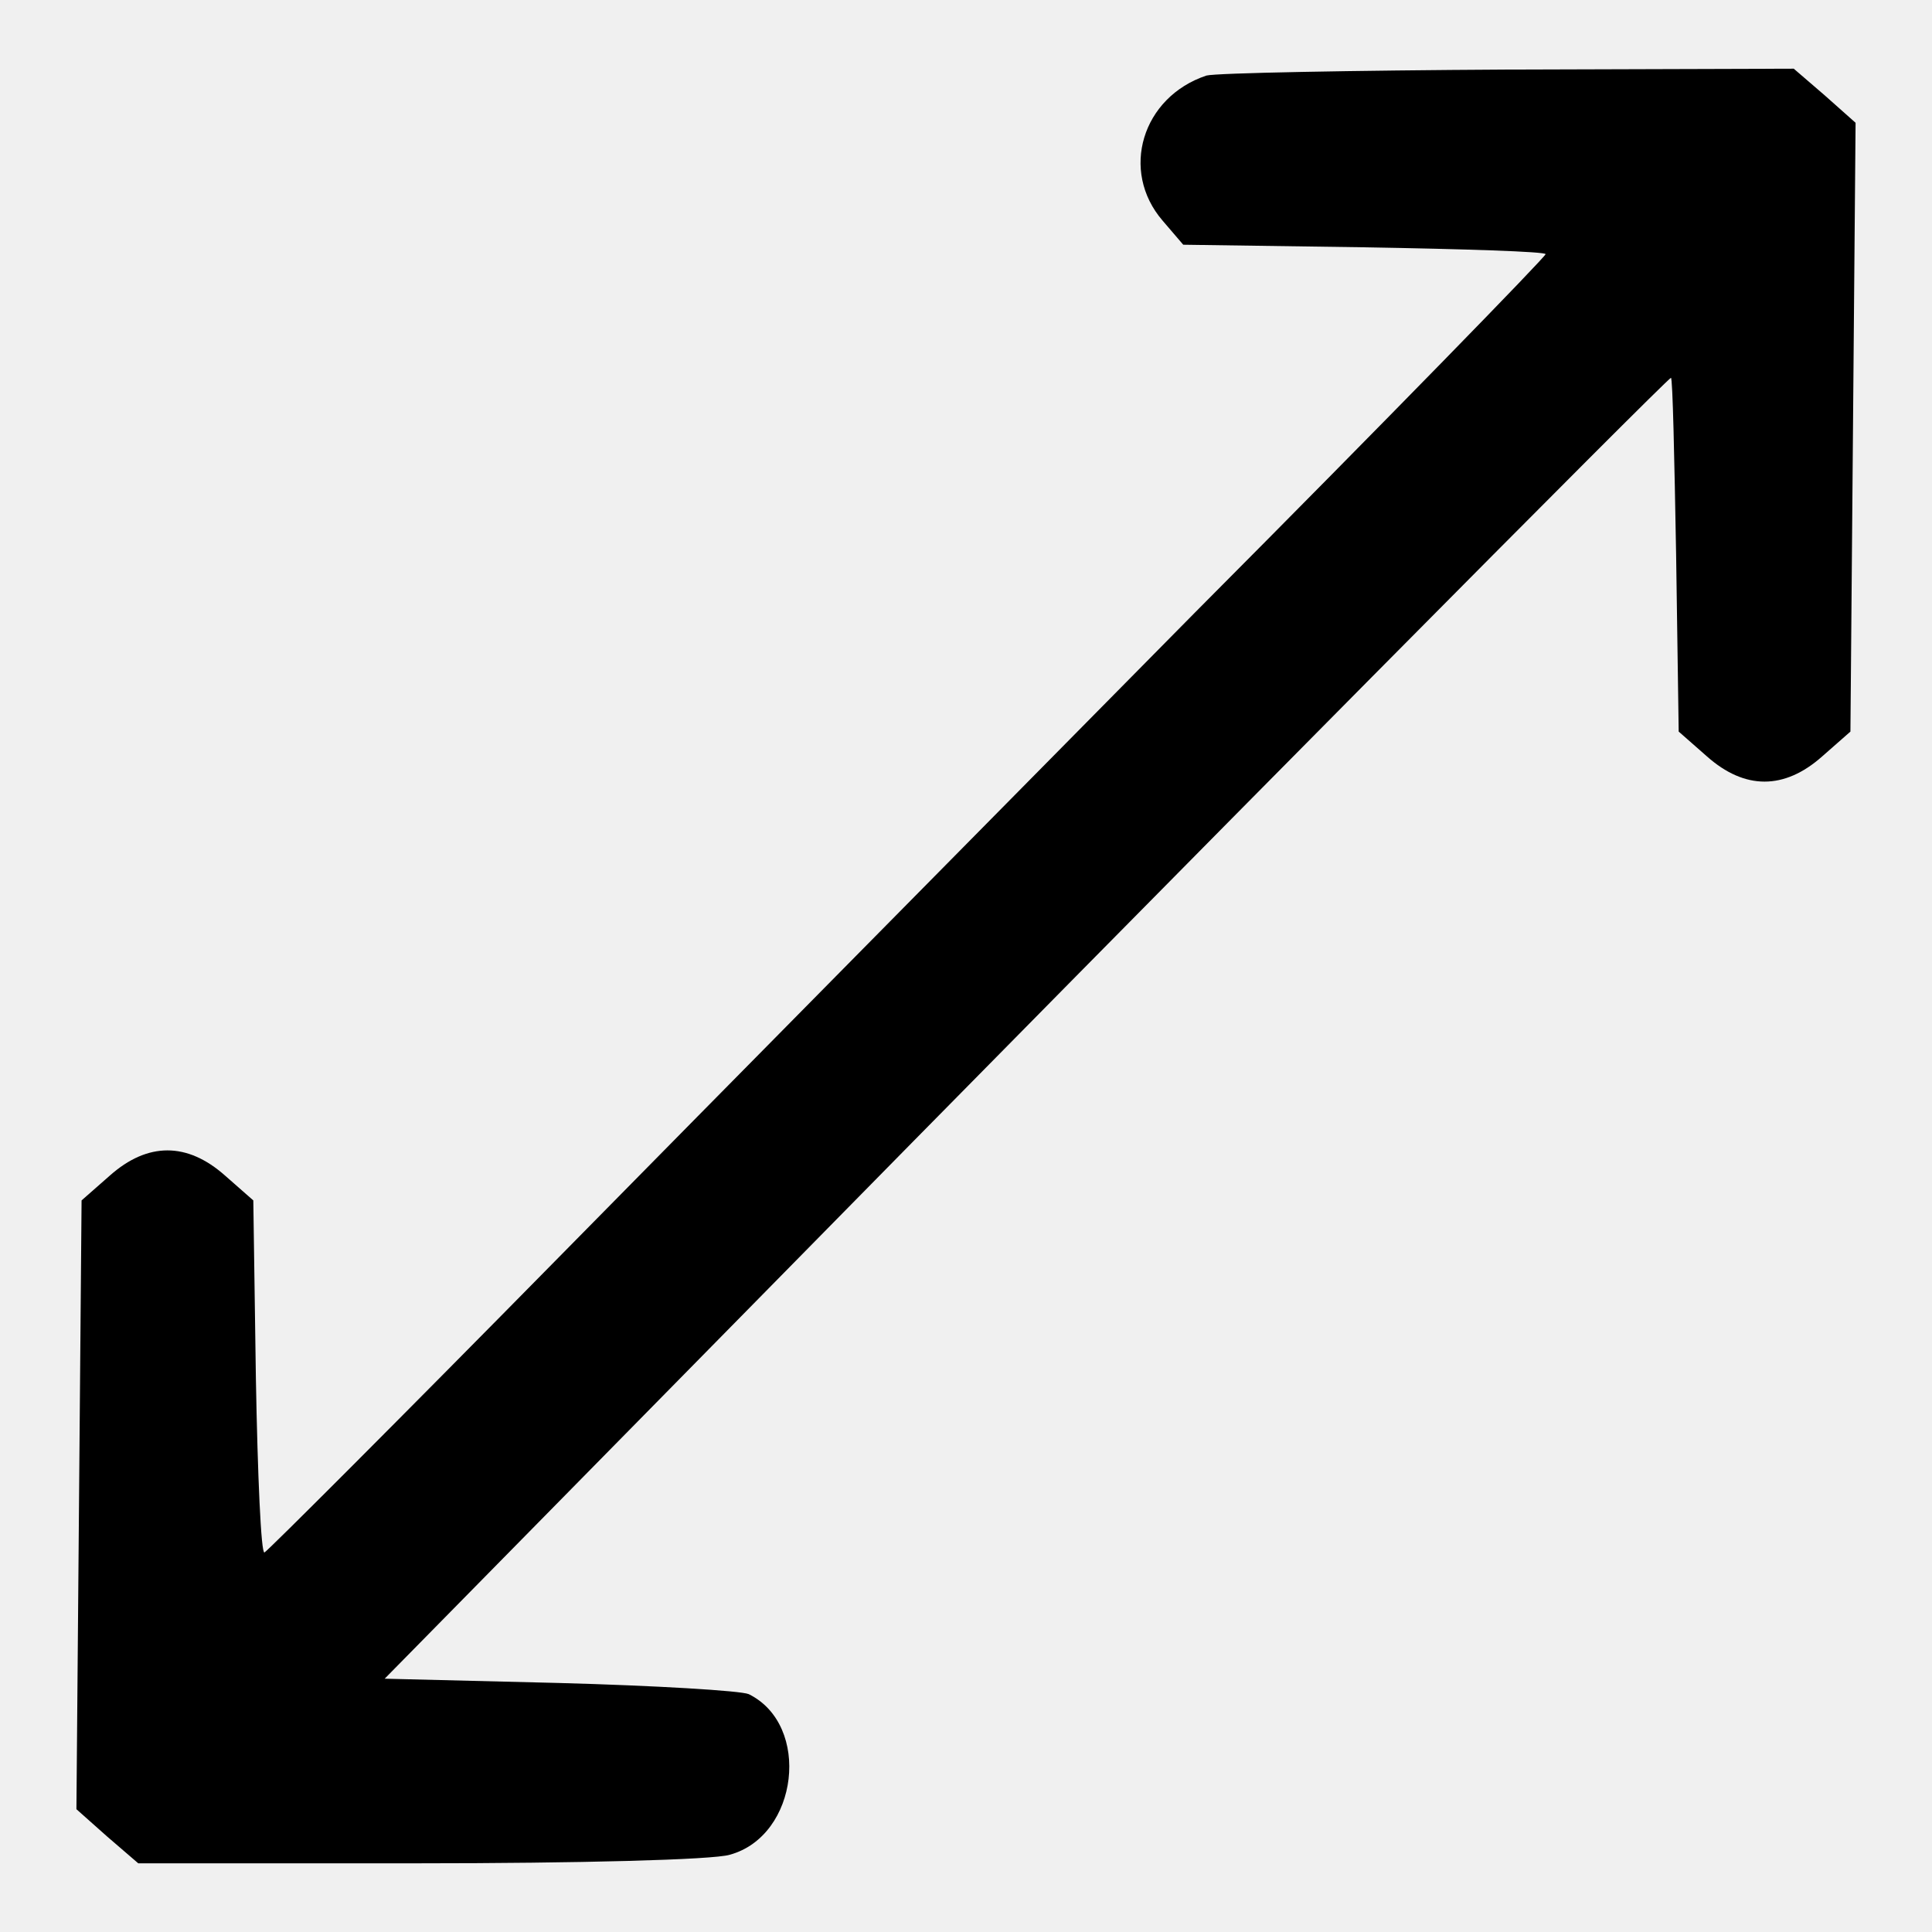
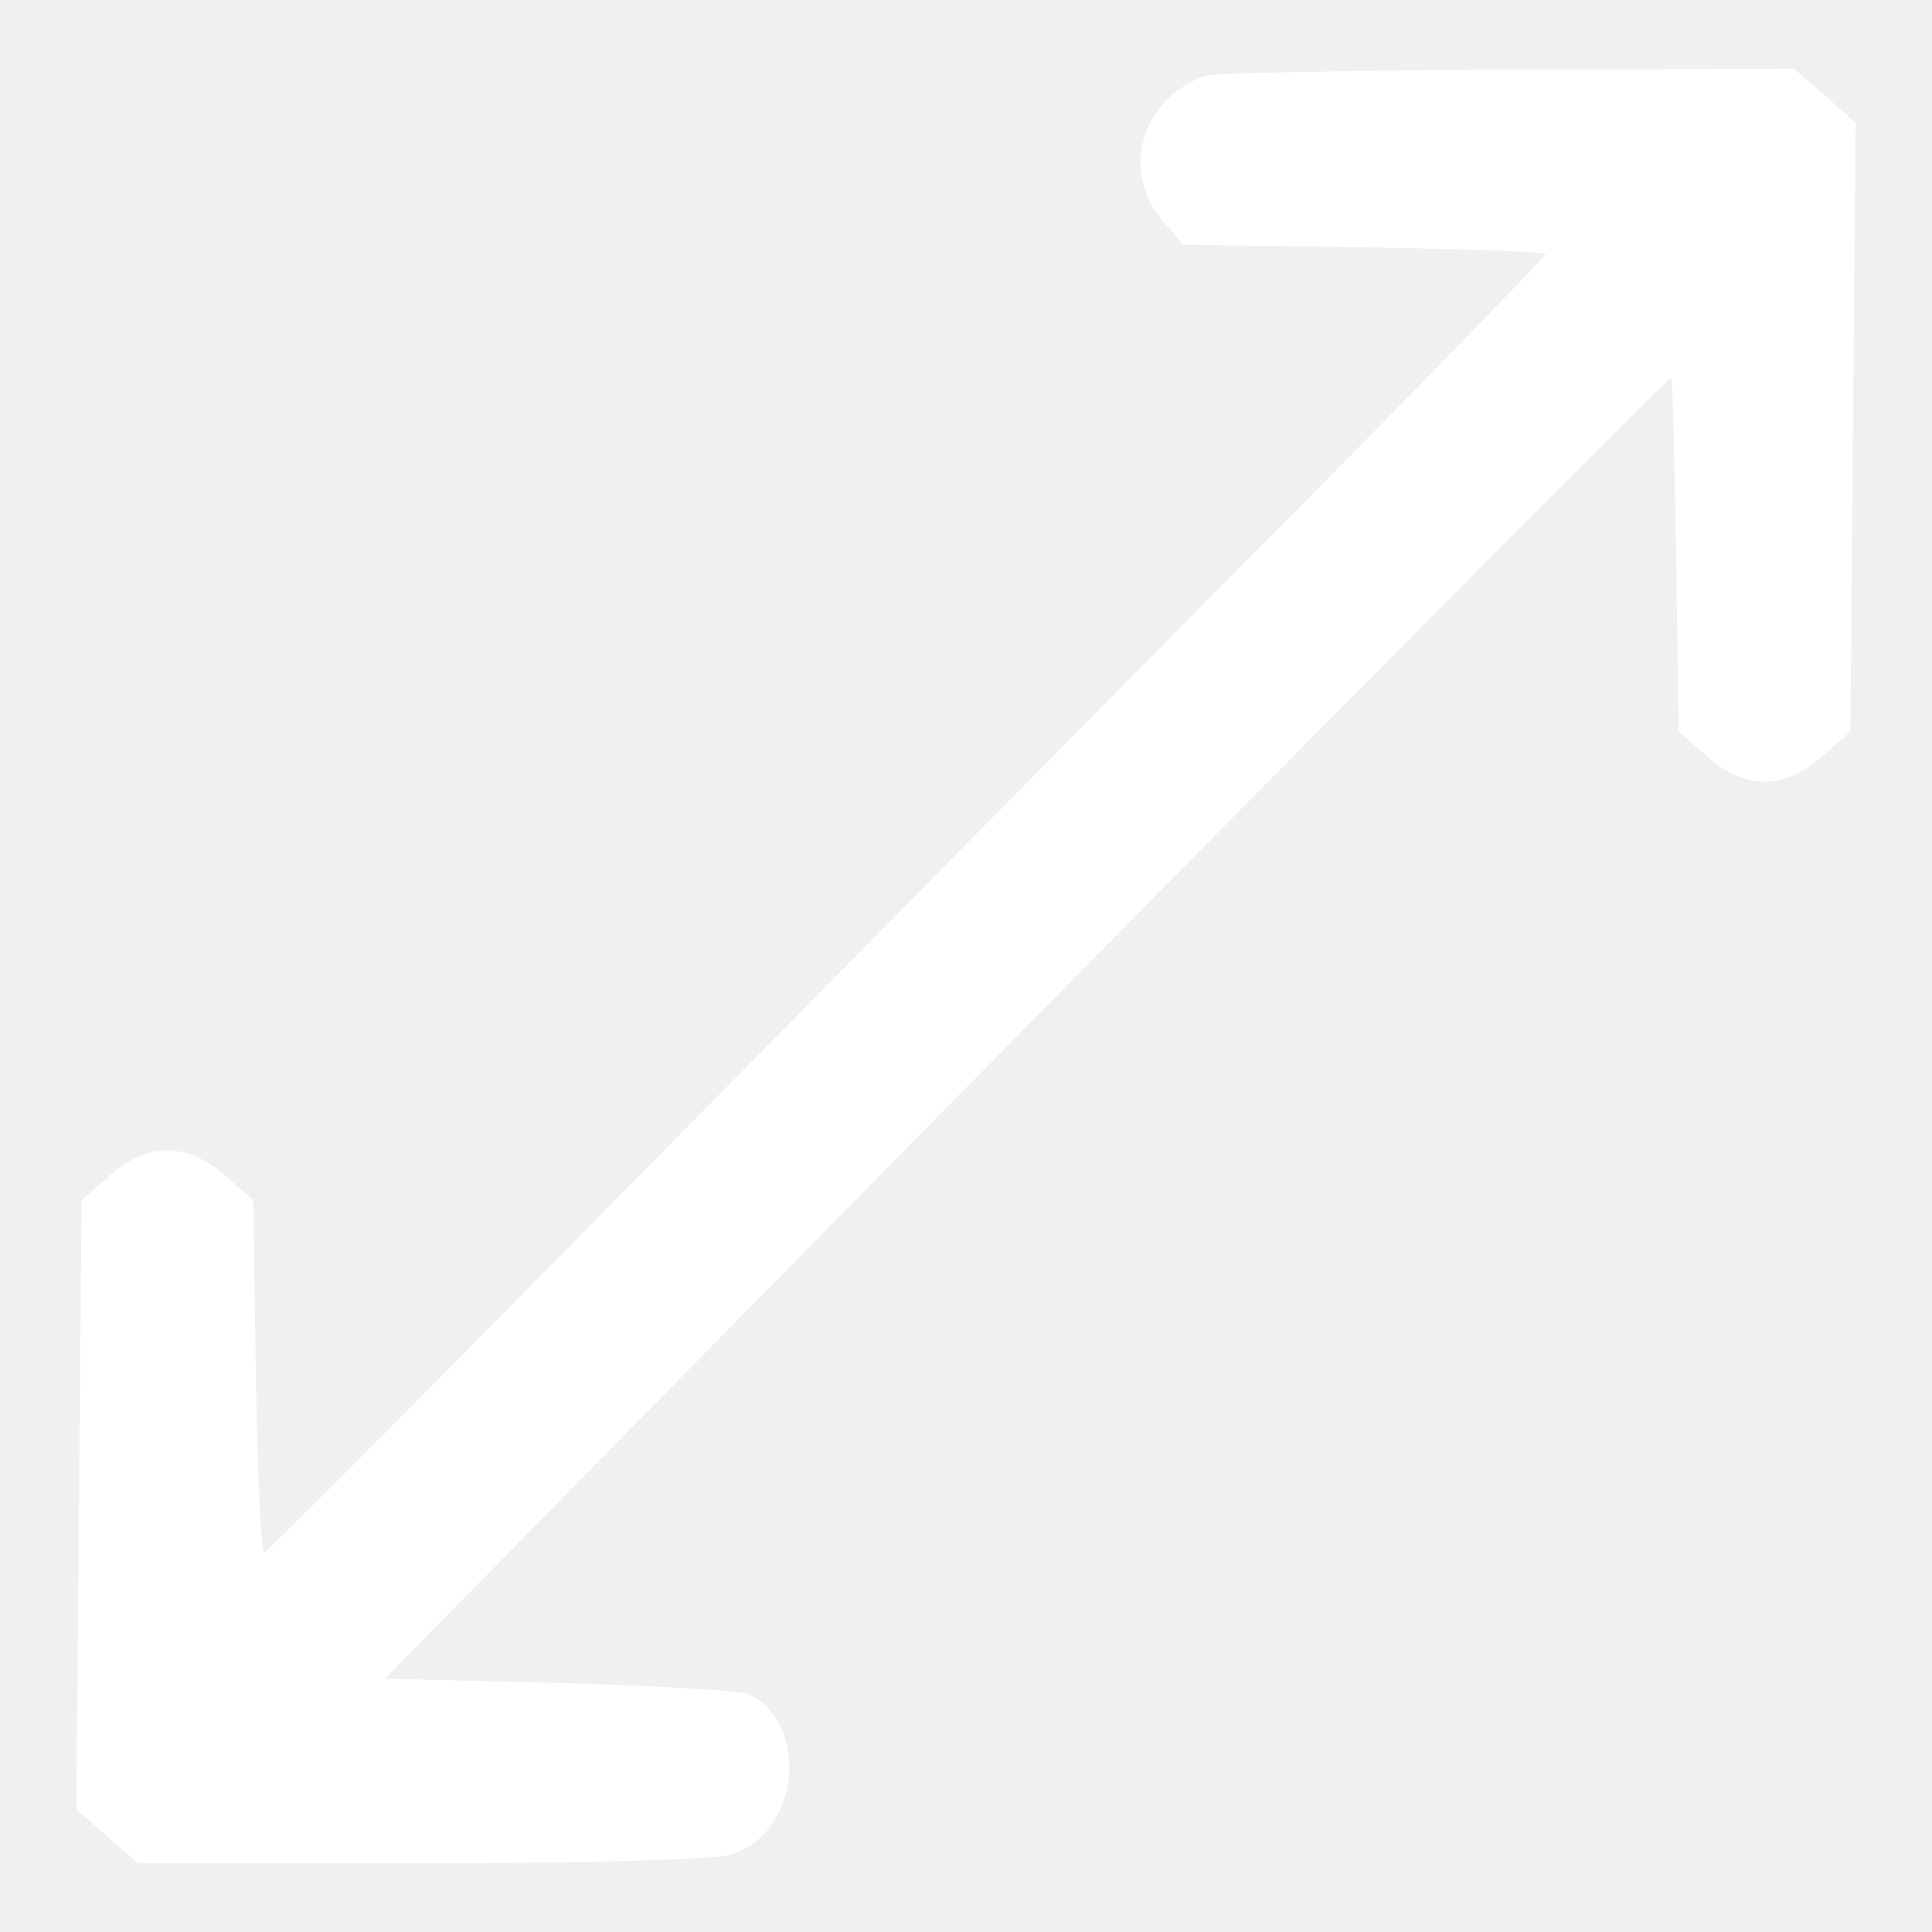
- <svg xmlns="http://www.w3.org/2000/svg" version="1.0" width="225pt" height="225pt" viewBox="0 0 225 225" preserveAspectRatio="xMidYMid meet">
-   <g transform="translate(0,225) scale(0.1,-0.1)" fill="#000000" stroke="none">
+ <svg xmlns="http://www.w3.org/2000/svg" version="1.0" width="35px" height="35px" viewBox="0 0 225 225" preserveAspectRatio="xMidYMid meet">
+   <g transform="translate(0,225) scale(0.1,-0.1)" fill="#fff" stroke="none">
    <path d="M1405 2162 c-75 -25 -101 -111 -51 -169 l24 -28 211 -3 c116 -2 211 -5 211 -8 0 -3 -183 -191 -408 -417 -224 -227 -558 -565 -742 -752 -184 -187 -338 -341 -342 -343 -4 -2 -8 90 -10 203 l-3 207 -33 29 c-44 39 -90 39 -134 0 l-33 -29 -3 -355 -3 -354 36 -32 36 -31 327 0 c183 0 343 4 362 10 80 22 95 151 22 187 -9 4 -109 10 -221 13 l-203 5 423 430 c510 519 1071 1085 1075 1085 2 0 4 -93 6 -206 l3 -206 33 -29 c44 -39 90 -39 134 0 l33 29 3 355 3 354 -36 32 -36 31 -332 -1 c-183 -1 -341 -4 -352 -7z" />
  </g>
</svg>
